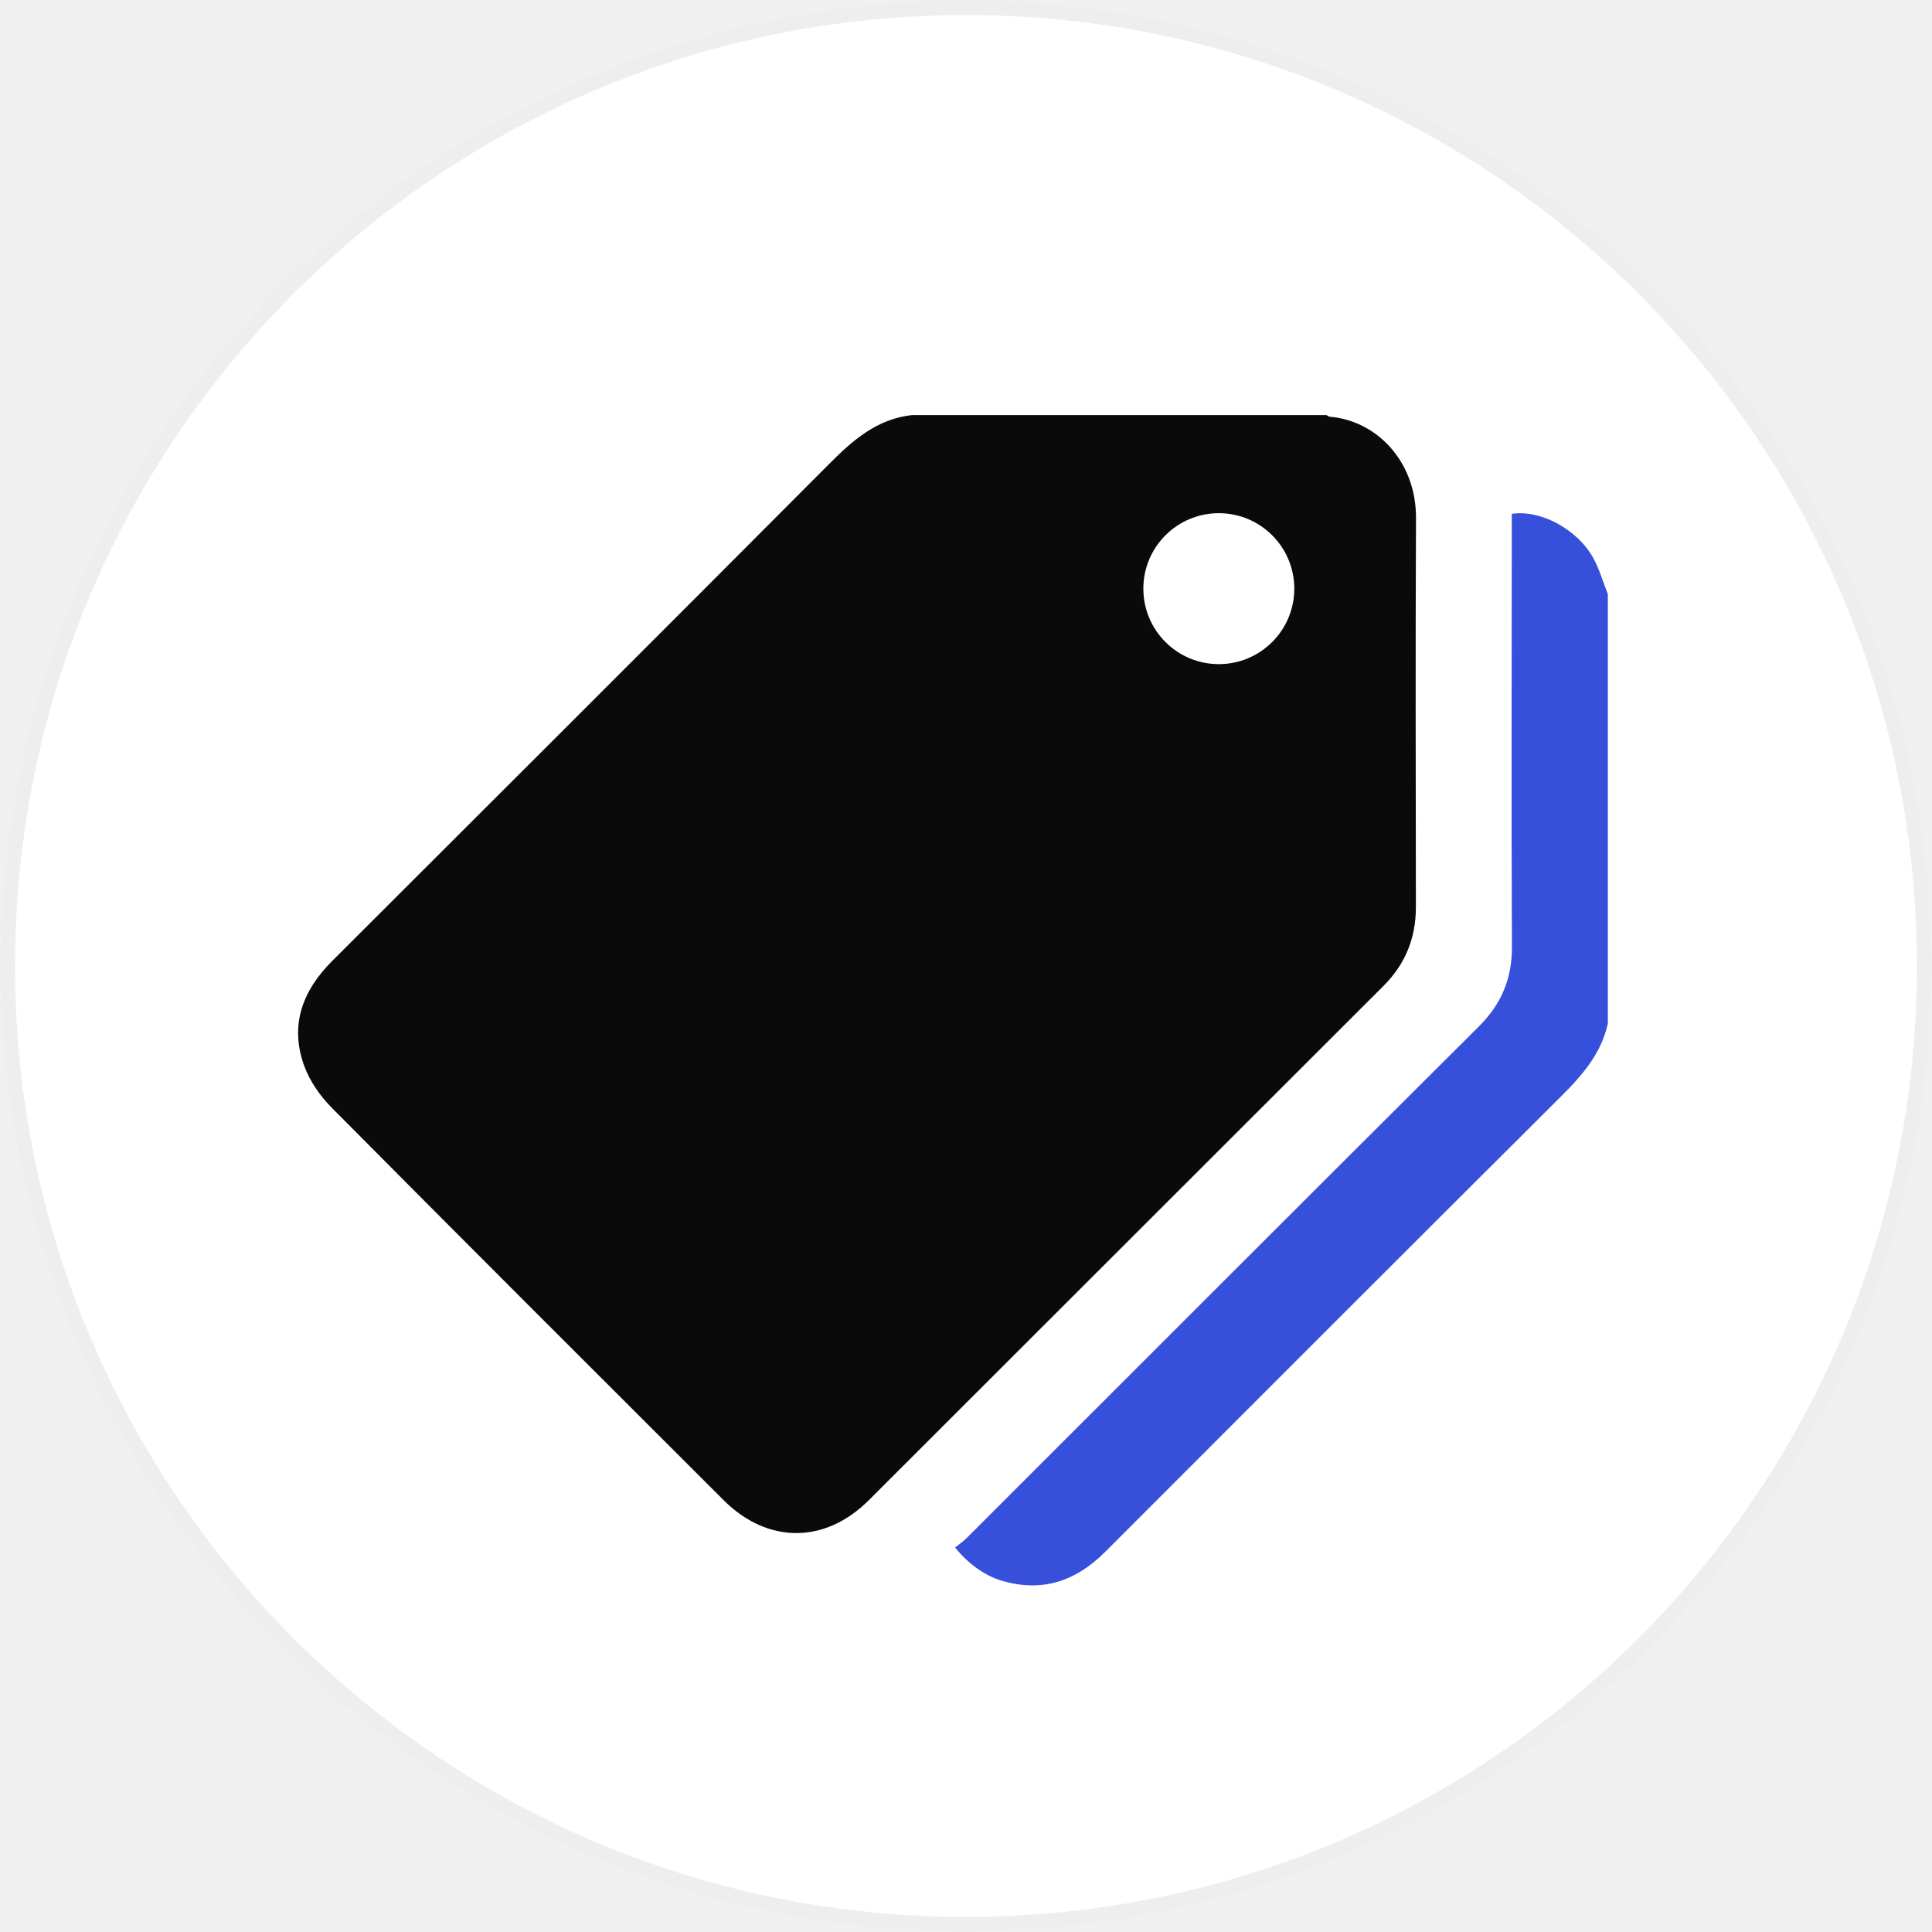
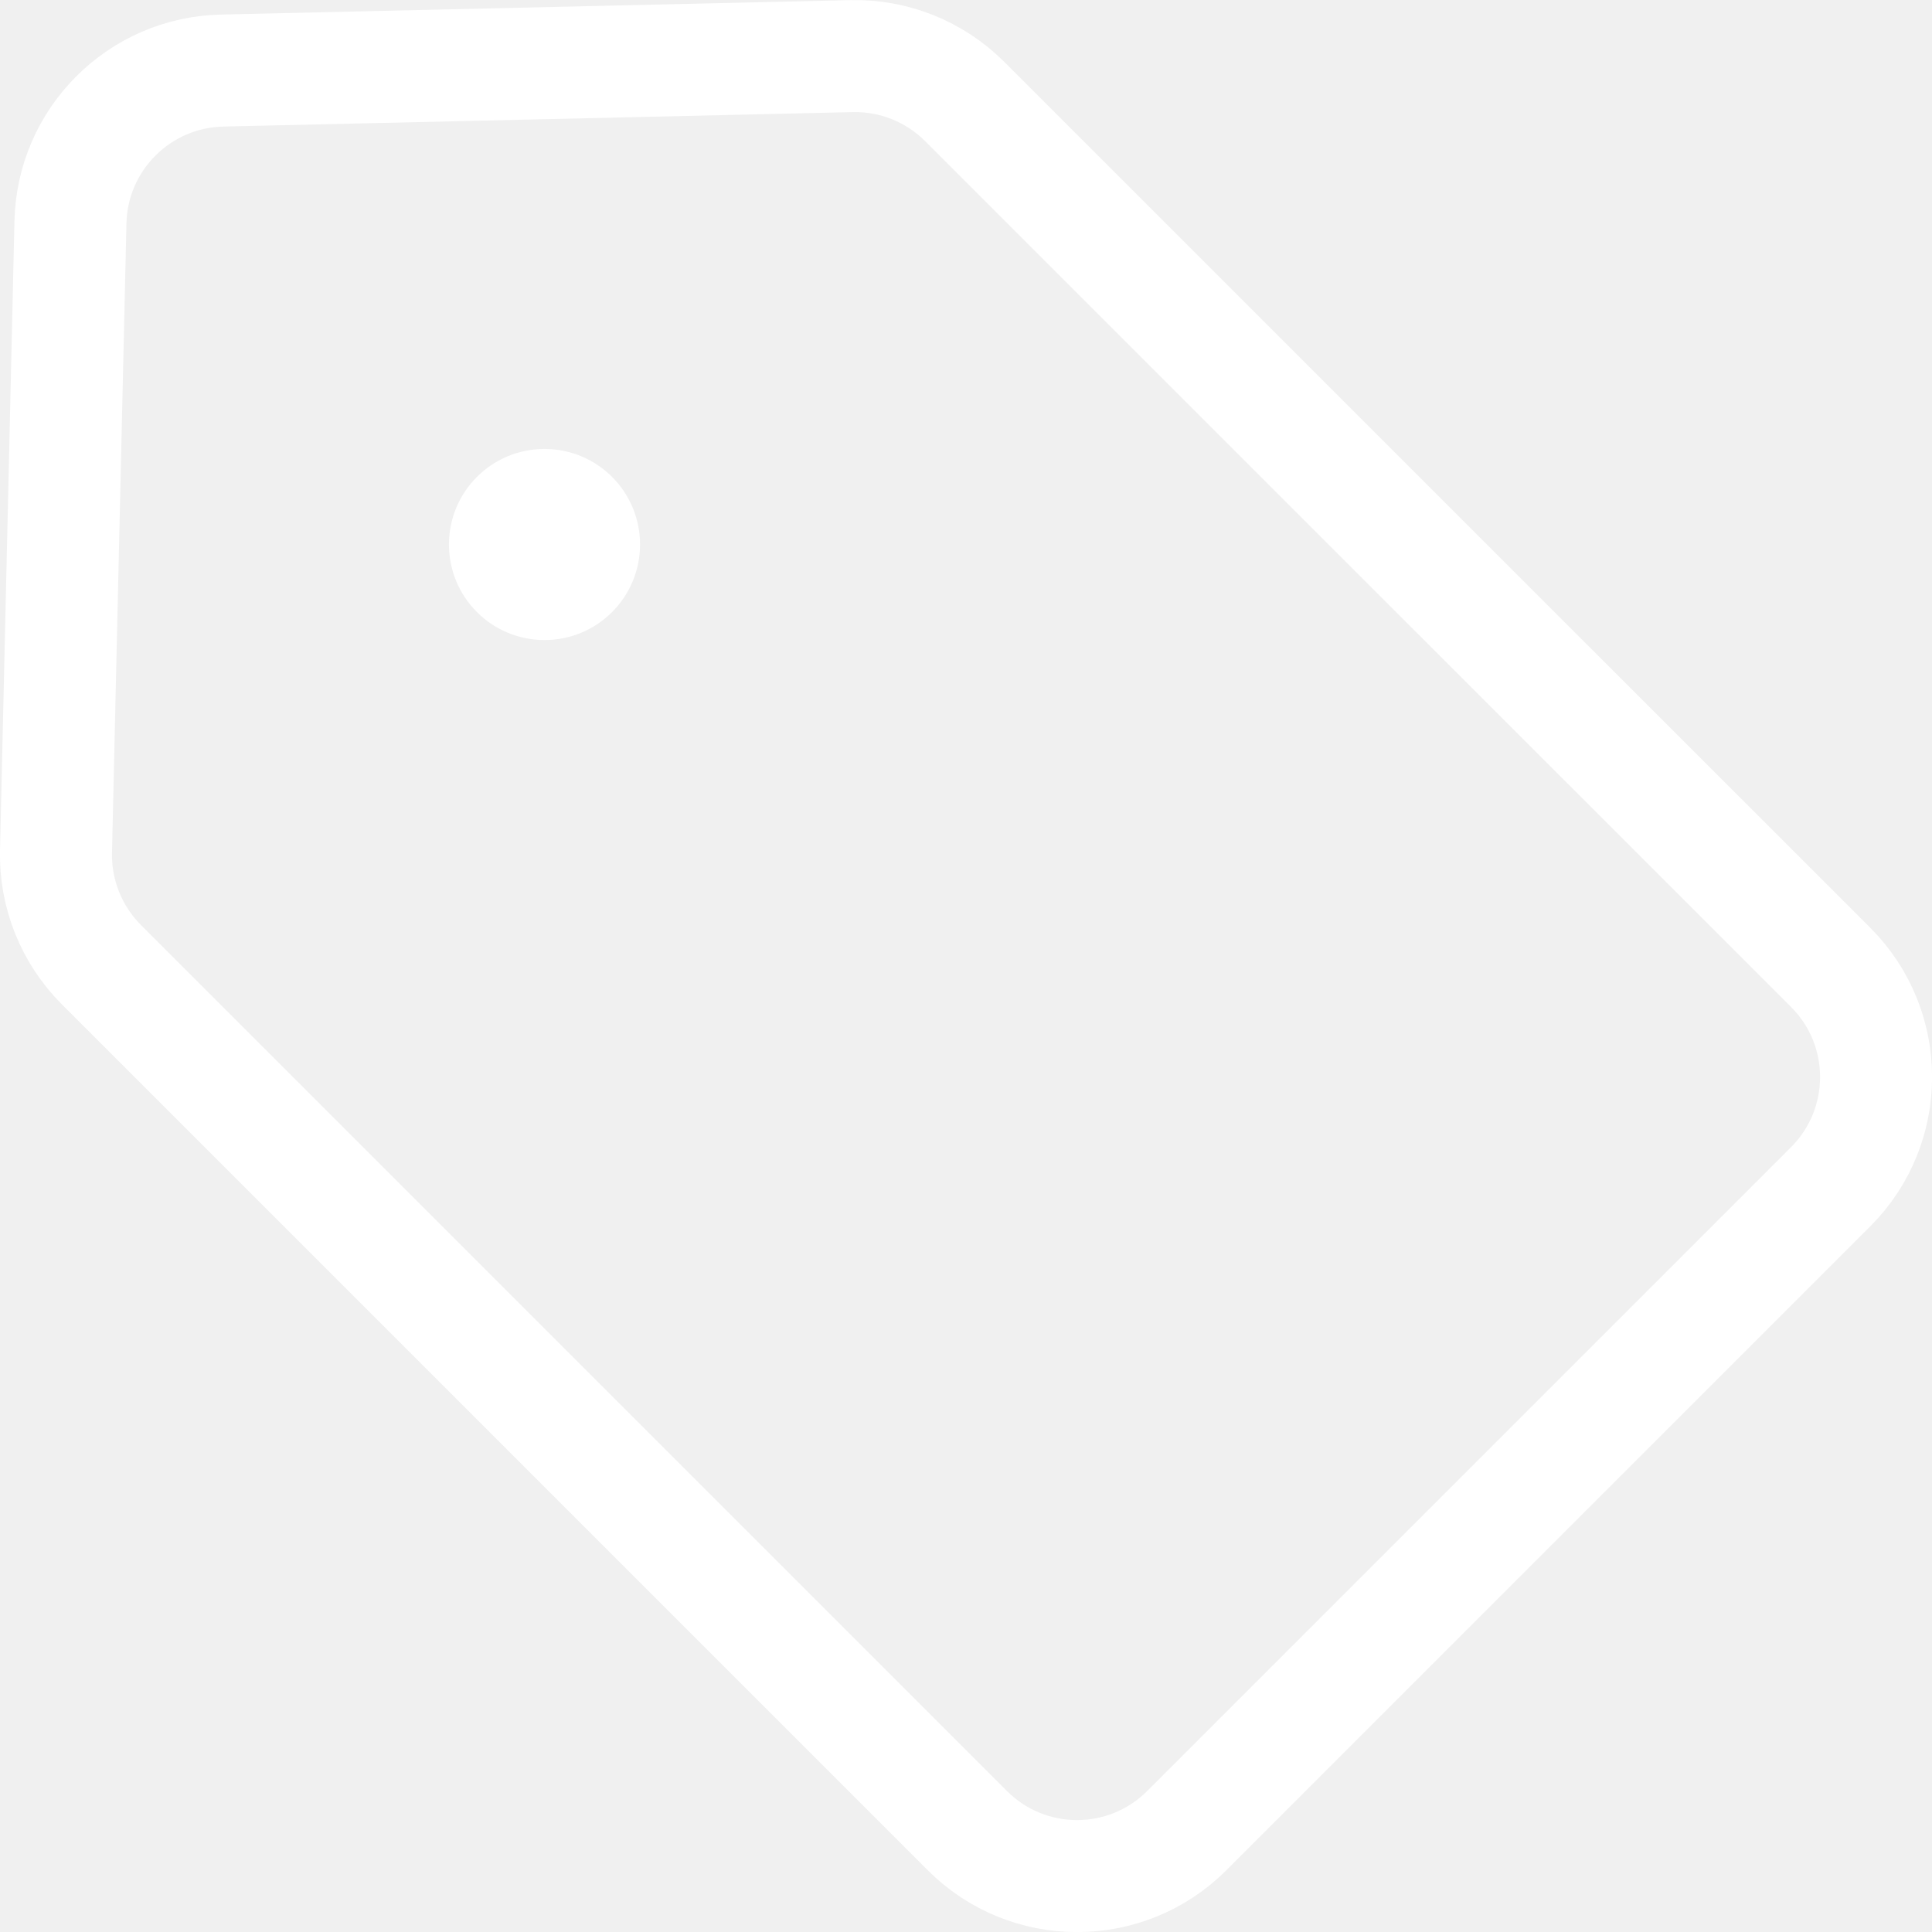
- <svg xmlns="http://www.w3.org/2000/svg" width="512" height="512" viewBox="0 0 512 512" fill="none">
-   <path d="M0 256C0 114.615 114.615 0 256 0V0C397.385 0 512 114.615 512 256V256C512 397.385 397.385 512 256 512V512C114.615 512 0 397.385 0 256V256Z" fill="white" />
-   <path fill-rule="evenodd" clip-rule="evenodd" d="M4 256C4 395.176 116.824 508 256 508C395.176 508 508 395.176 508 256C508 116.824 395.176 4 256 4C116.824 4 4 116.824 4 256ZM256 0C114.615 0 0 114.615 0 256C0 397.385 114.615 512 256 512C397.385 512 512 397.385 512 256C512 114.615 397.385 0 256 0Z" fill="#EEEEEE" />
-   <mask id="mask0_684_1886" style="mask-type:alpha" maskUnits="userSpaceOnUse" x="0" y="0" width="512" height="512">
-     <path d="M0 50C0 22.386 22.386 0 50 0H462C489.614 0 512 22.386 512 50V462C512 489.614 489.614 512 462 512H50C22.386 512 0 489.614 0 462V50Z" fill="white" />
-   </mask>
-   <g mask="url(#mask0_684_1886)">
-     <path d="M241.696 110C278.306 110 314.916 110 351.516 110C351.816 110.15 352.096 110.42 352.406 110.44C364.516 111.41 375.326 121.97 375.256 137.36C375.096 171.69 375.186 206.02 375.226 240.35C375.236 248.57 372.446 255.49 366.606 261.31C321.126 306.72 275.706 352.18 230.226 397.59C218.626 409.17 203.406 409.18 191.786 397.58C157.096 362.95 122.406 328.32 87.876 293.52C84.786 290.41 82.046 286.44 80.576 282.35C76.736 271.66 80.176 262.51 88.026 254.67C131.986 210.79 175.946 166.9 219.796 122.89C226.056 116.61 232.456 111.01 241.696 110Z" fill="#0A0A0A" />
-     <path d="M426.085 271.31C424.315 279.26 419.285 285 413.685 290.57C373.345 330.73 333.115 370.99 292.885 411.26C285.025 419.13 275.975 422.14 265.145 418.8C260.875 417.48 256.395 414.26 253.115 410.1C254.115 409.29 255.255 408.52 256.215 407.56C301.435 362.38 346.595 317.14 391.895 272.04C397.875 266.08 400.715 259.39 400.675 250.93C400.515 214.12 400.625 177.3 400.635 140.49C400.635 139.04 400.635 137.58 400.635 136.18C408.165 135 417.985 140.22 422.195 147.82C423.865 150.82 424.815 154.22 426.095 157.44V271.3L426.085 271.31Z" fill="#3650DC" />
-     <path d="M343 156C343 167.046 334.046 176 323 176C311.954 176 303 167.046 303 156C303 144.954 311.954 136 323 136C334.046 136 343 144.954 343 156Z" fill="white" />
+ <svg xmlns="http://www.w3.org/2000/svg" id="Layer_2" data-name="Layer 2" viewBox="0 0 172.48 172.48">
+   <defs>
+     <style>
+             .cls-1 {
+             fill: #fff;
+             stroke-width: 4px;
+             }
+ 
+             .cls-1, .cls-2 {
+             stroke: #fff;
+             stroke-miterlimit: 10;
+             }
+ 
+             .cls-2 {
+             fill: none;
+             stroke-width: 10px;
+             }
+         </style>
+   </defs>
+   <g id="Translate_icons">
+     <path class="cls-2" d="m6.29,19.82l-1.29,56.19c-.09,3.78,1.38,7.44,4.05,10.11l77.31,77.31c5.41,5.41,14.18,5.41,19.59,0l28.74-28.74,28.74-28.74c5.41-5.41,5.41-14.18,0-19.59L86.12,9.06c-2.68-2.68-6.33-4.14-10.11-4.05l-56.19,1.29c-7.4.17-13.36,6.13-13.53,13.53Z" />
+     <path class="cls-1" d="m55.14,48.61c0,3.61-2.92,6.53-6.53,6.53-3.61,0-6.53-2.92-6.53-6.53,0-3.61,2.92-6.53,6.53-6.53s6.53,2.92,6.53,6.53Z" />
  </g>
</svg>
